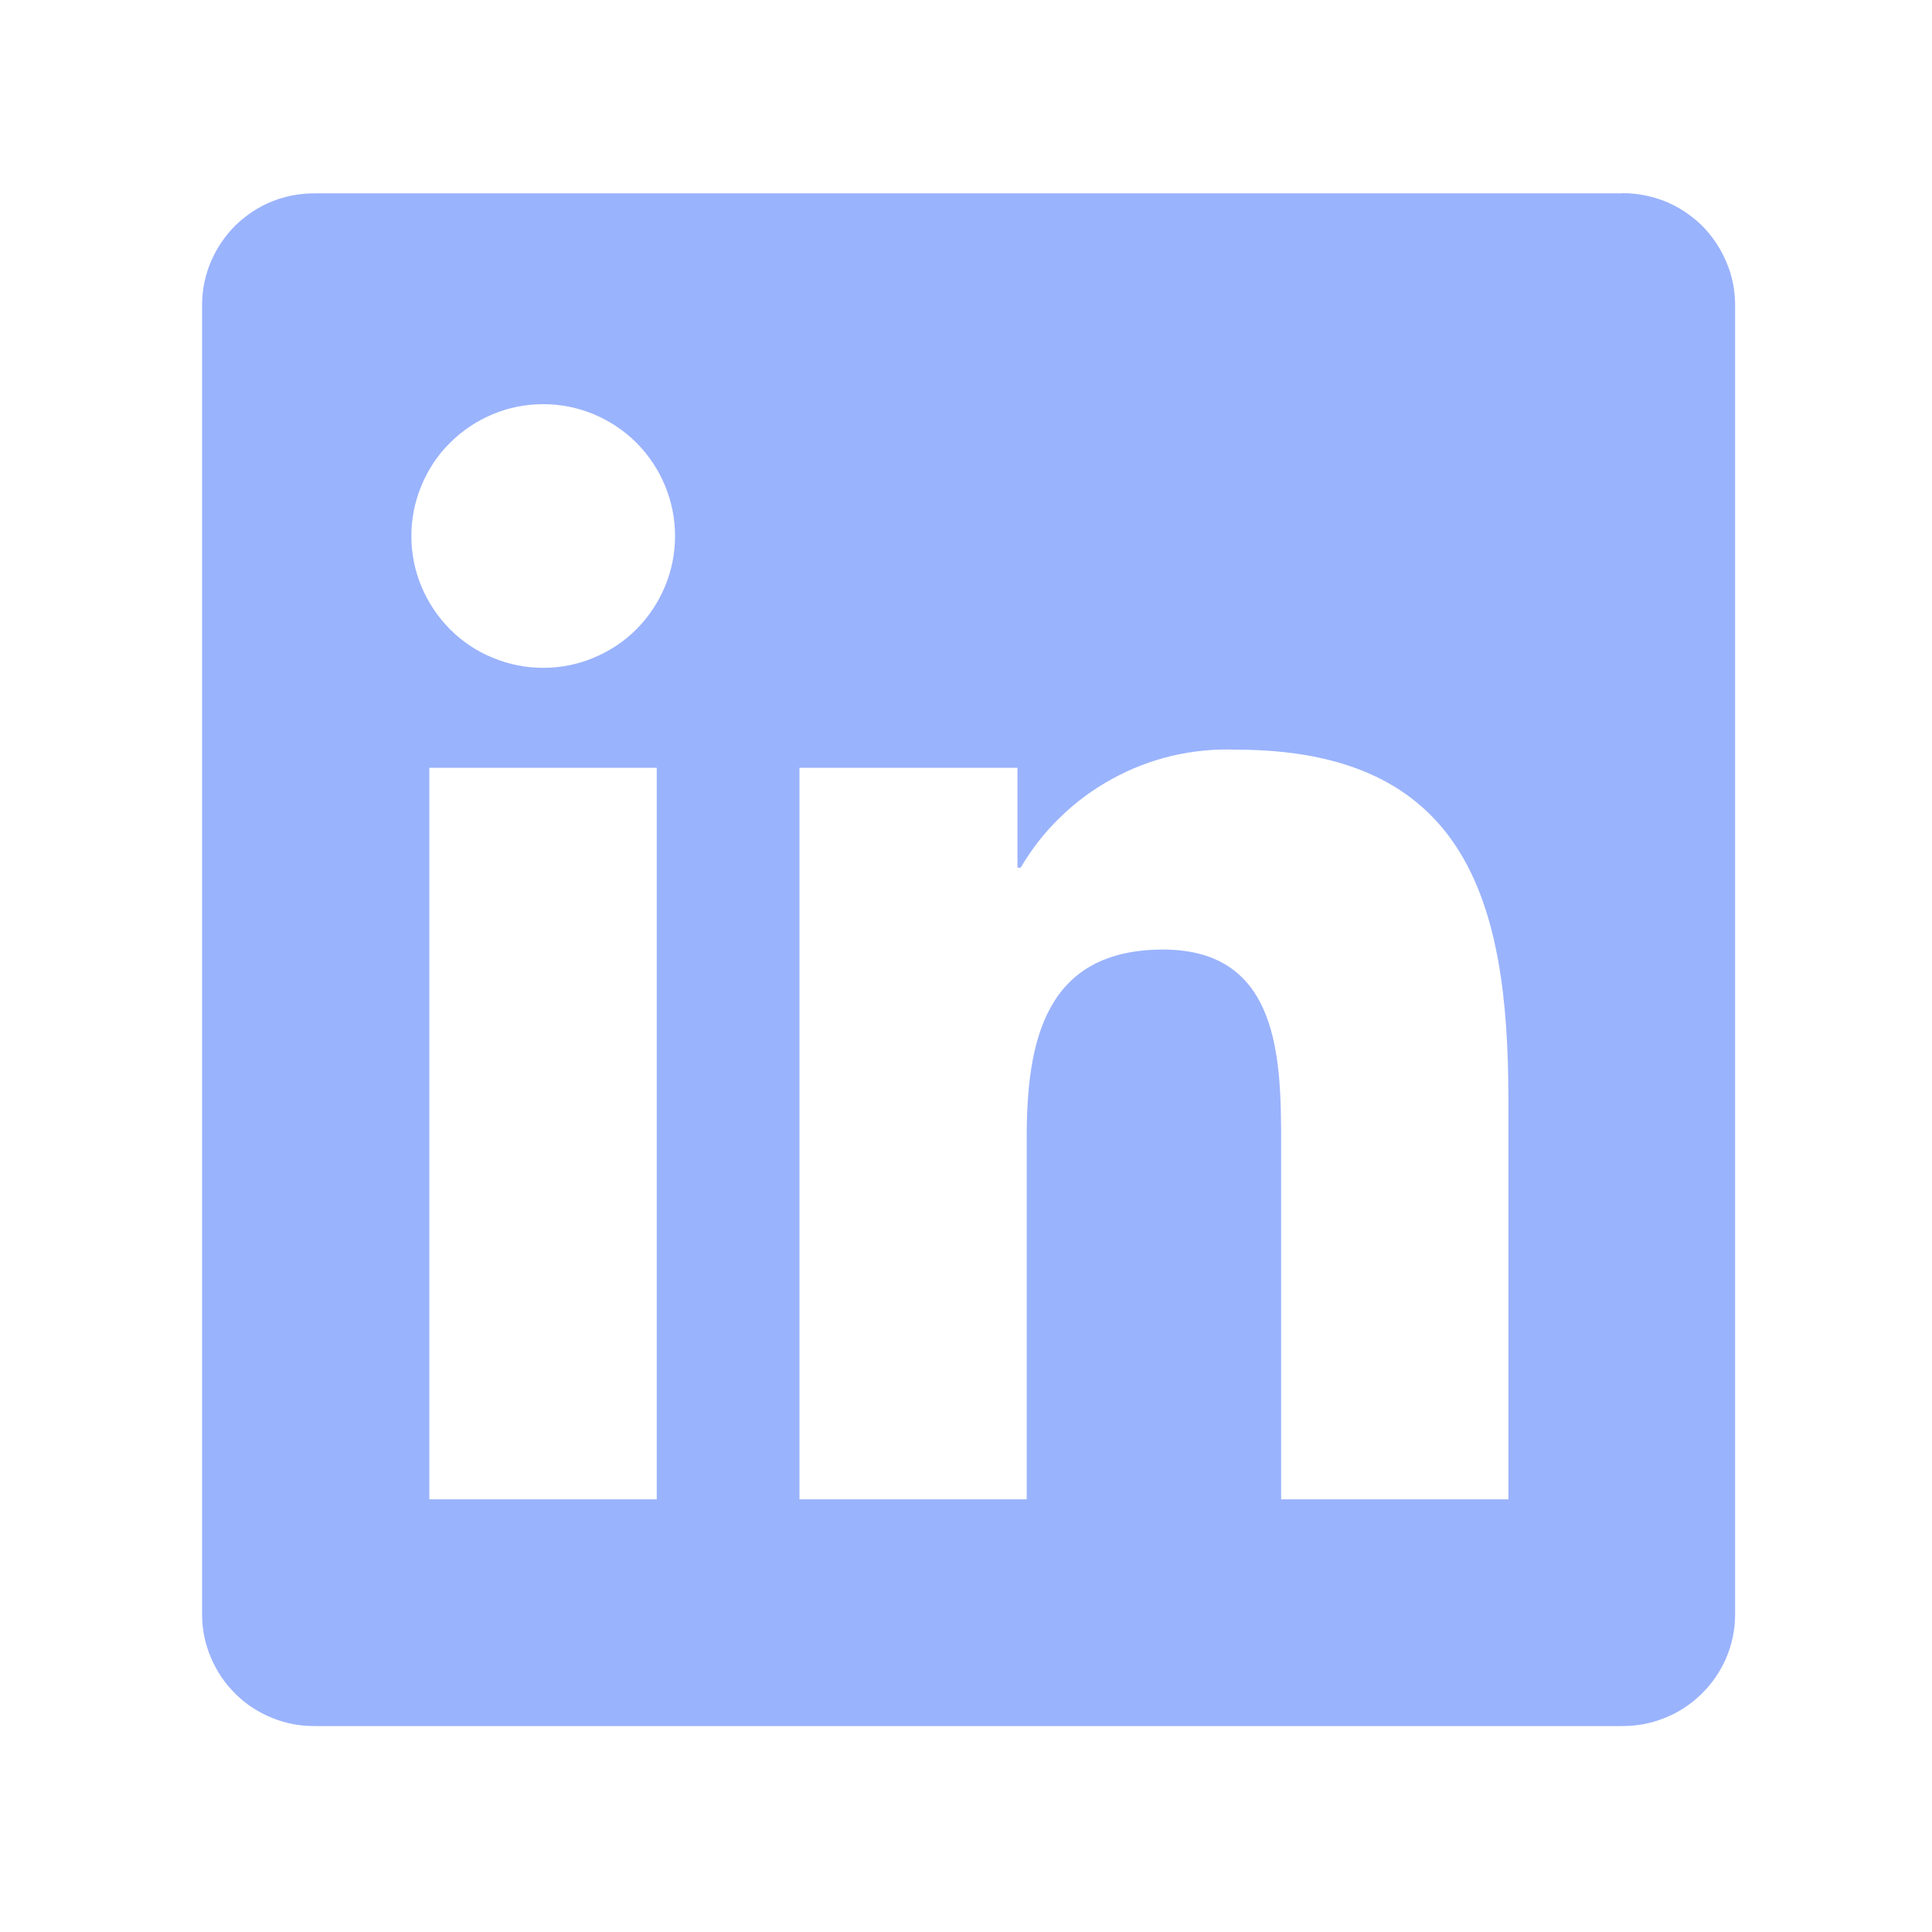
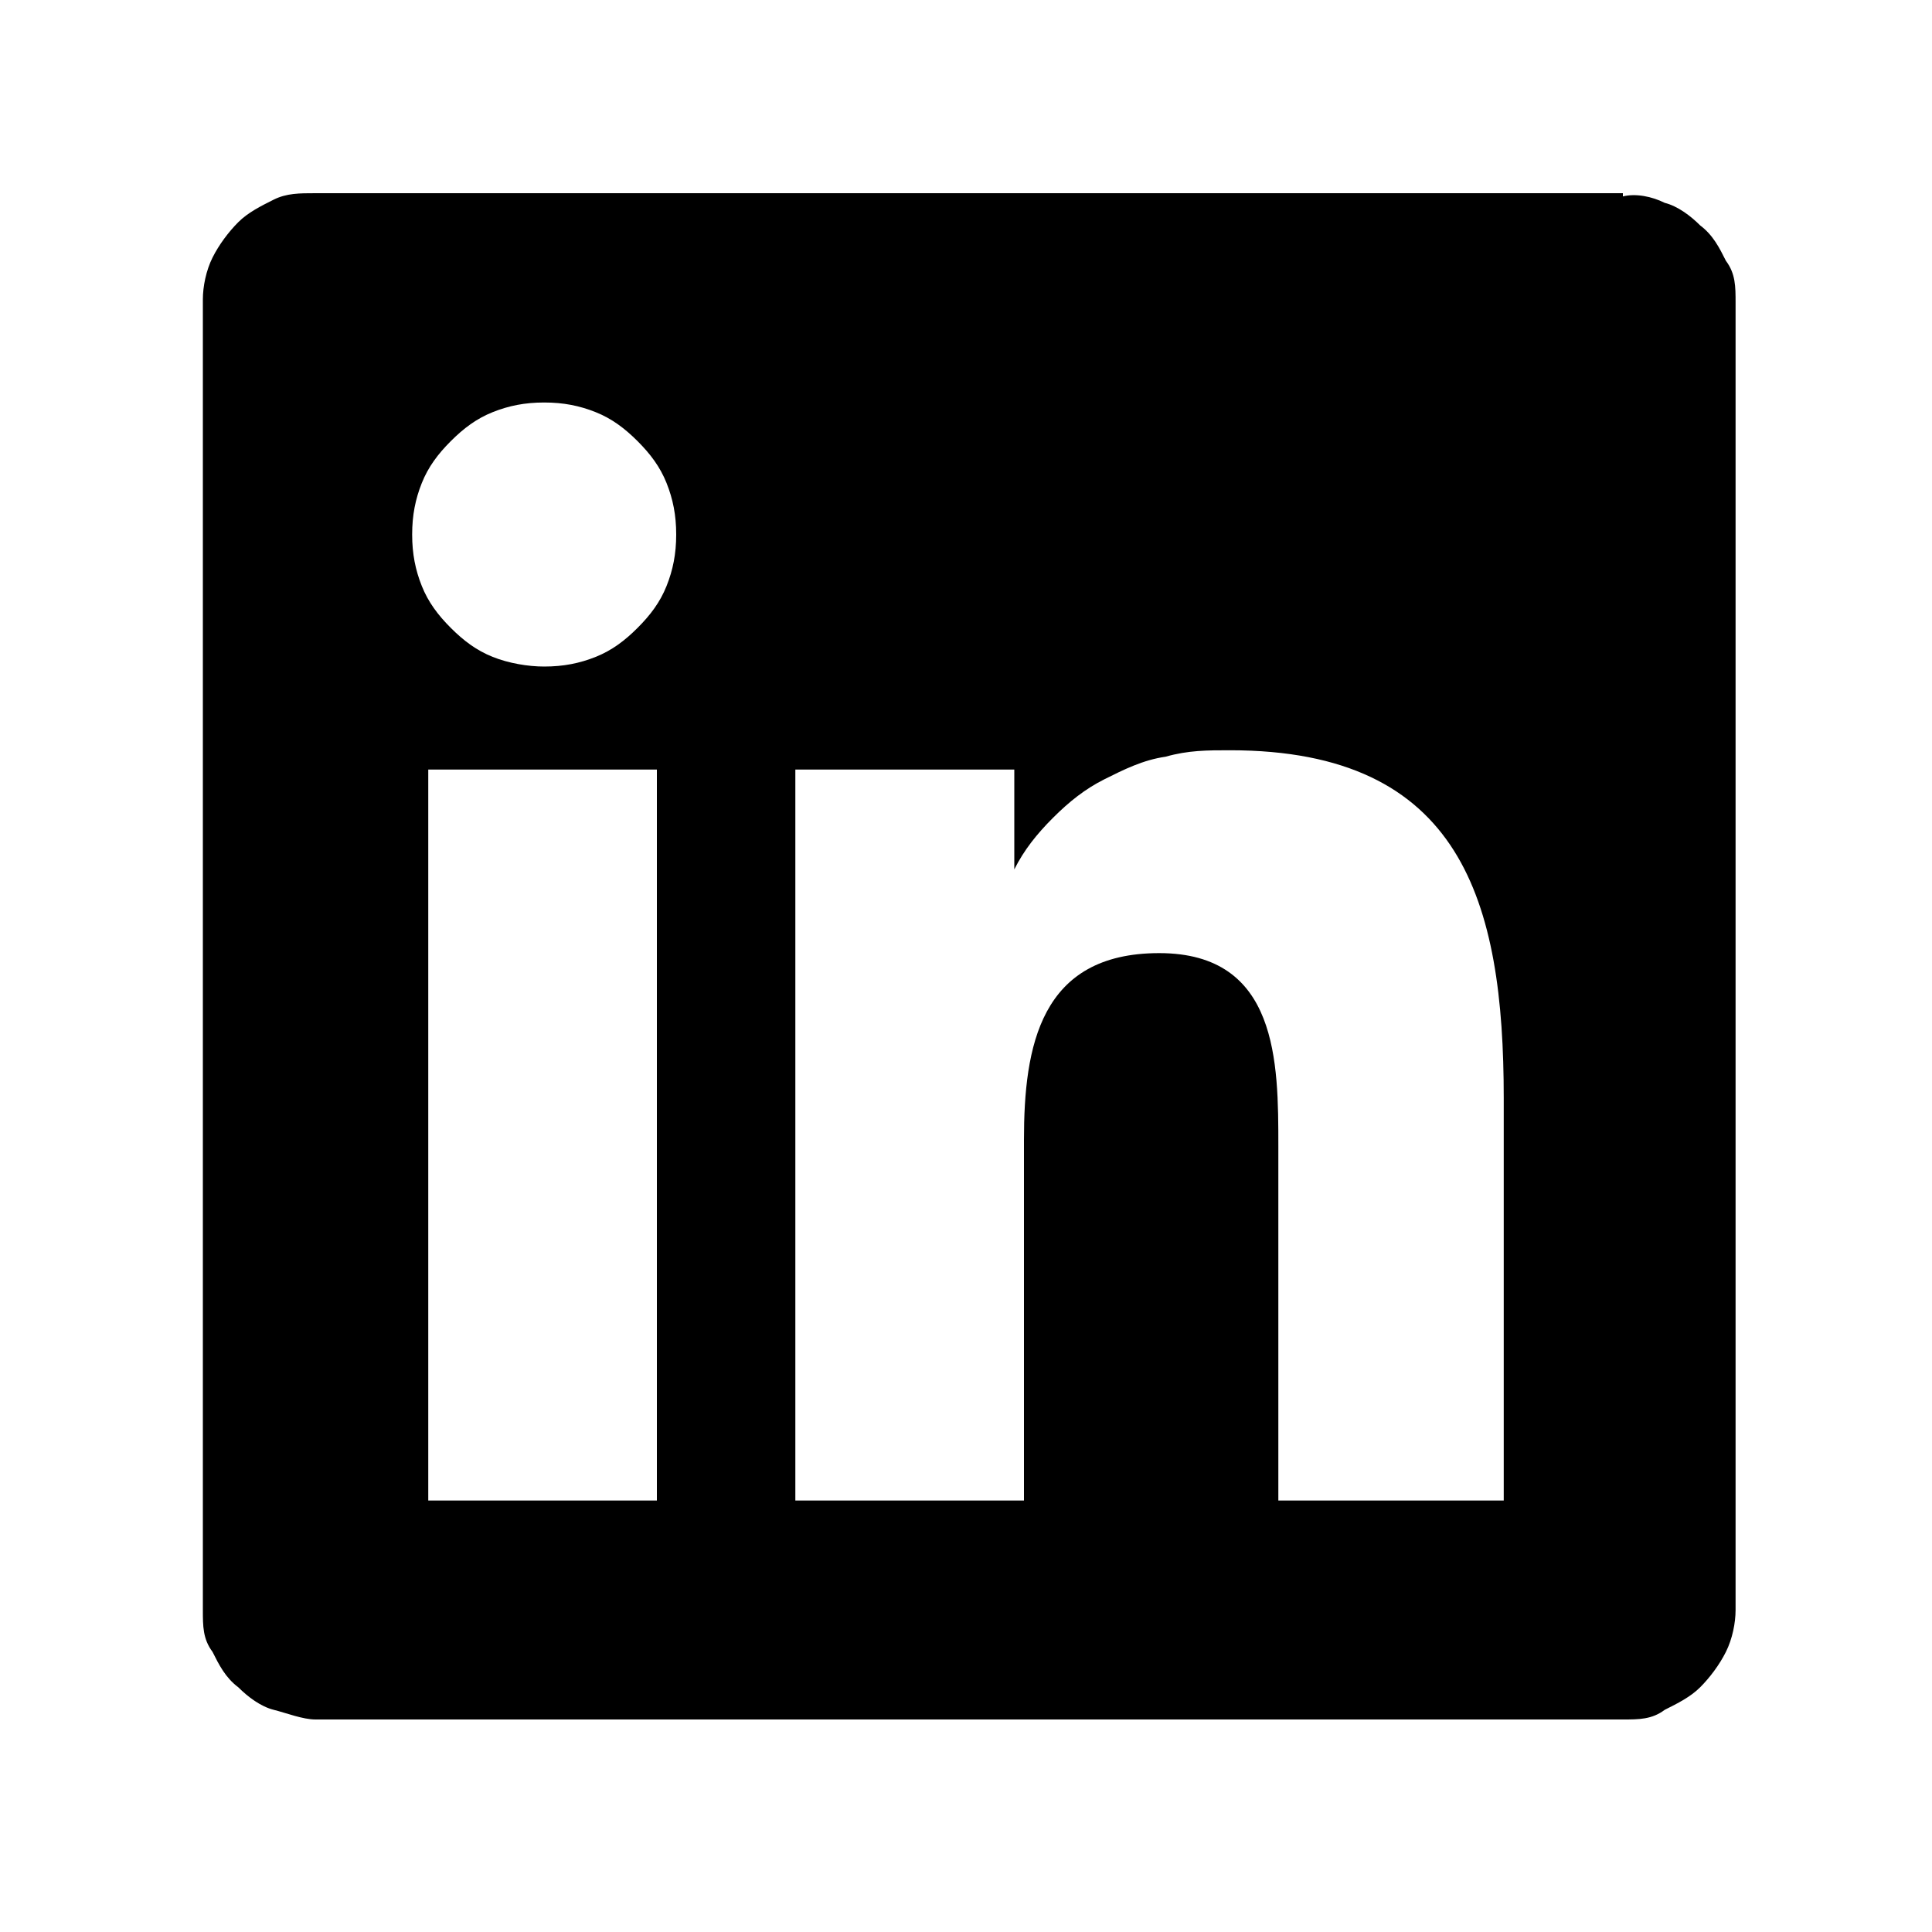
- <svg xmlns="http://www.w3.org/2000/svg" width="60" zoomAndPan="magnify" viewBox="0 0 45 45" height="60" preserveAspectRatio="xMidYMid meet" version="1.0">
-   <defs>
-     <clipPath id="47f996ac30">
-       <path d="M 4.5 4.5 L 40.5 4.5 L 40.5 40.5 L 4.5 40.5 Z M 4.5 4.5 " clip-rule="nonzero" />
-     </clipPath>
-   </defs>
-   <g clip-path="url(#47f996ac30)">
-     <path fill="#9ab3fd" d="M 35.133 34.922 L 29.84 34.922 L 29.84 26.637 C 29.84 24.66 29.805 22.117 27.09 22.117 C 24.332 22.117 23.914 24.27 23.914 26.492 L 23.914 34.922 L 18.621 34.922 L 18.621 17.883 L 23.699 17.883 L 23.699 20.211 L 23.773 20.211 C 24.027 19.777 24.332 19.387 24.695 19.035 C 25.055 18.684 25.457 18.387 25.898 18.145 C 26.34 17.902 26.805 17.723 27.293 17.605 C 27.785 17.492 28.281 17.441 28.781 17.461 C 34.145 17.461 35.133 20.988 35.133 25.574 Z M 12.652 15.555 C 12.246 15.555 11.855 15.477 11.477 15.32 C 11.102 15.168 10.77 14.945 10.48 14.656 C 10.195 14.367 9.973 14.035 9.816 13.66 C 9.66 13.285 9.582 12.895 9.582 12.484 C 9.582 12.078 9.66 11.688 9.816 11.312 C 9.973 10.934 10.191 10.602 10.48 10.316 C 10.77 10.027 11.102 9.805 11.477 9.648 C 11.852 9.492 12.246 9.414 12.652 9.414 C 13.059 9.414 13.449 9.492 13.828 9.648 C 14.203 9.805 14.535 10.027 14.824 10.312 C 15.109 10.602 15.332 10.934 15.488 11.309 C 15.645 11.688 15.723 12.078 15.723 12.484 C 15.723 12.891 15.645 13.285 15.488 13.66 C 15.332 14.035 15.109 14.367 14.824 14.656 C 14.535 14.945 14.203 15.164 13.828 15.32 C 13.453 15.477 13.059 15.555 12.652 15.555 M 15.297 34.922 L 10 34.922 L 10 17.883 L 15.297 17.883 Z M 37.77 4.504 L 7.344 4.504 C 7 4.5 6.664 4.562 6.344 4.688 C 6.023 4.816 5.742 5.004 5.492 5.242 C 5.246 5.484 5.055 5.766 4.918 6.082 C 4.781 6.398 4.711 6.73 4.707 7.074 L 4.707 37.629 C 4.711 37.973 4.781 38.305 4.918 38.621 C 5.055 38.941 5.246 39.219 5.492 39.461 C 5.738 39.703 6.023 39.887 6.344 40.016 C 6.664 40.145 6.996 40.207 7.344 40.203 L 37.77 40.203 C 38.113 40.207 38.449 40.145 38.77 40.016 C 39.09 39.891 39.375 39.703 39.625 39.461 C 39.871 39.223 40.066 38.941 40.203 38.625 C 40.34 38.305 40.41 37.973 40.414 37.629 L 40.414 7.074 C 40.41 6.727 40.34 6.395 40.199 6.078 C 40.062 5.762 39.871 5.48 39.625 5.238 C 39.375 5 39.09 4.812 38.77 4.684 C 38.449 4.559 38.113 4.496 37.77 4.5 " fill-opacity="1" fill-rule="nonzero" />
+ <svg xmlns="http://www.w3.org/2000/svg" version="1.1" viewBox="0 0 60 60">
+   <g>
+     <g id="Layer_1">
+       <path class="cls-1" d="M46.8,46.6h-7.1v-11c0-2.6,0-6-3.7-6s-4.2,2.9-4.2,5.8v11.2h-7.1v-22.7h6.8v3.1h0c.3-.6.7-1.1,1.2-1.6.5-.5,1-.9,1.6-1.2s1.2-.6,1.9-.7c.7-.2,1.3-.2,2-.2,7.2,0,8.5,4.7,8.5,10.8v12.5ZM16.9,20.7c-.5,0-1.1-.1-1.6-.3-.5-.2-.9-.5-1.3-.9-.4-.4-.7-.8-.9-1.3s-.3-1-.3-1.6.1-1.1.3-1.6c.2-.5.5-.9.9-1.3.4-.4.8-.7,1.3-.9s1-.3,1.6-.3,1.1.1,1.6.3c.5.2.9.5,1.3.9.4.4.7.8.9,1.3.2.5.3,1,.3,1.6s-.1,1.1-.3,1.6-.5.9-.9,1.3c-.4.4-.8.7-1.3.9s-1,.3-1.6.3M20.4,46.6h-7.1v-22.7h7.1v22.7ZM50.4,6H9.8c-.5,0-.9,0-1.3.2-.4.2-.8.4-1.1.7-.3.3-.6.7-.8,1.1-.2.4-.3.9-.3,1.3v40.7c0,.5,0,.9.3,1.3.2.4.4.8.8,1.1.3.3.7.6,1.1.7s.9.3,1.3.3h40.6c.5,0,.9,0,1.3-.3.4-.2.8-.4,1.1-.7.3-.3.6-.7.8-1.1.2-.4.3-.9.3-1.3V9.4c0-.5,0-.9-.3-1.3-.2-.4-.4-.8-.8-1.1-.3-.3-.7-.6-1.1-.7-.4-.2-.9-.3-1.3-.2" />
+     </g>
  </g>
</svg>
